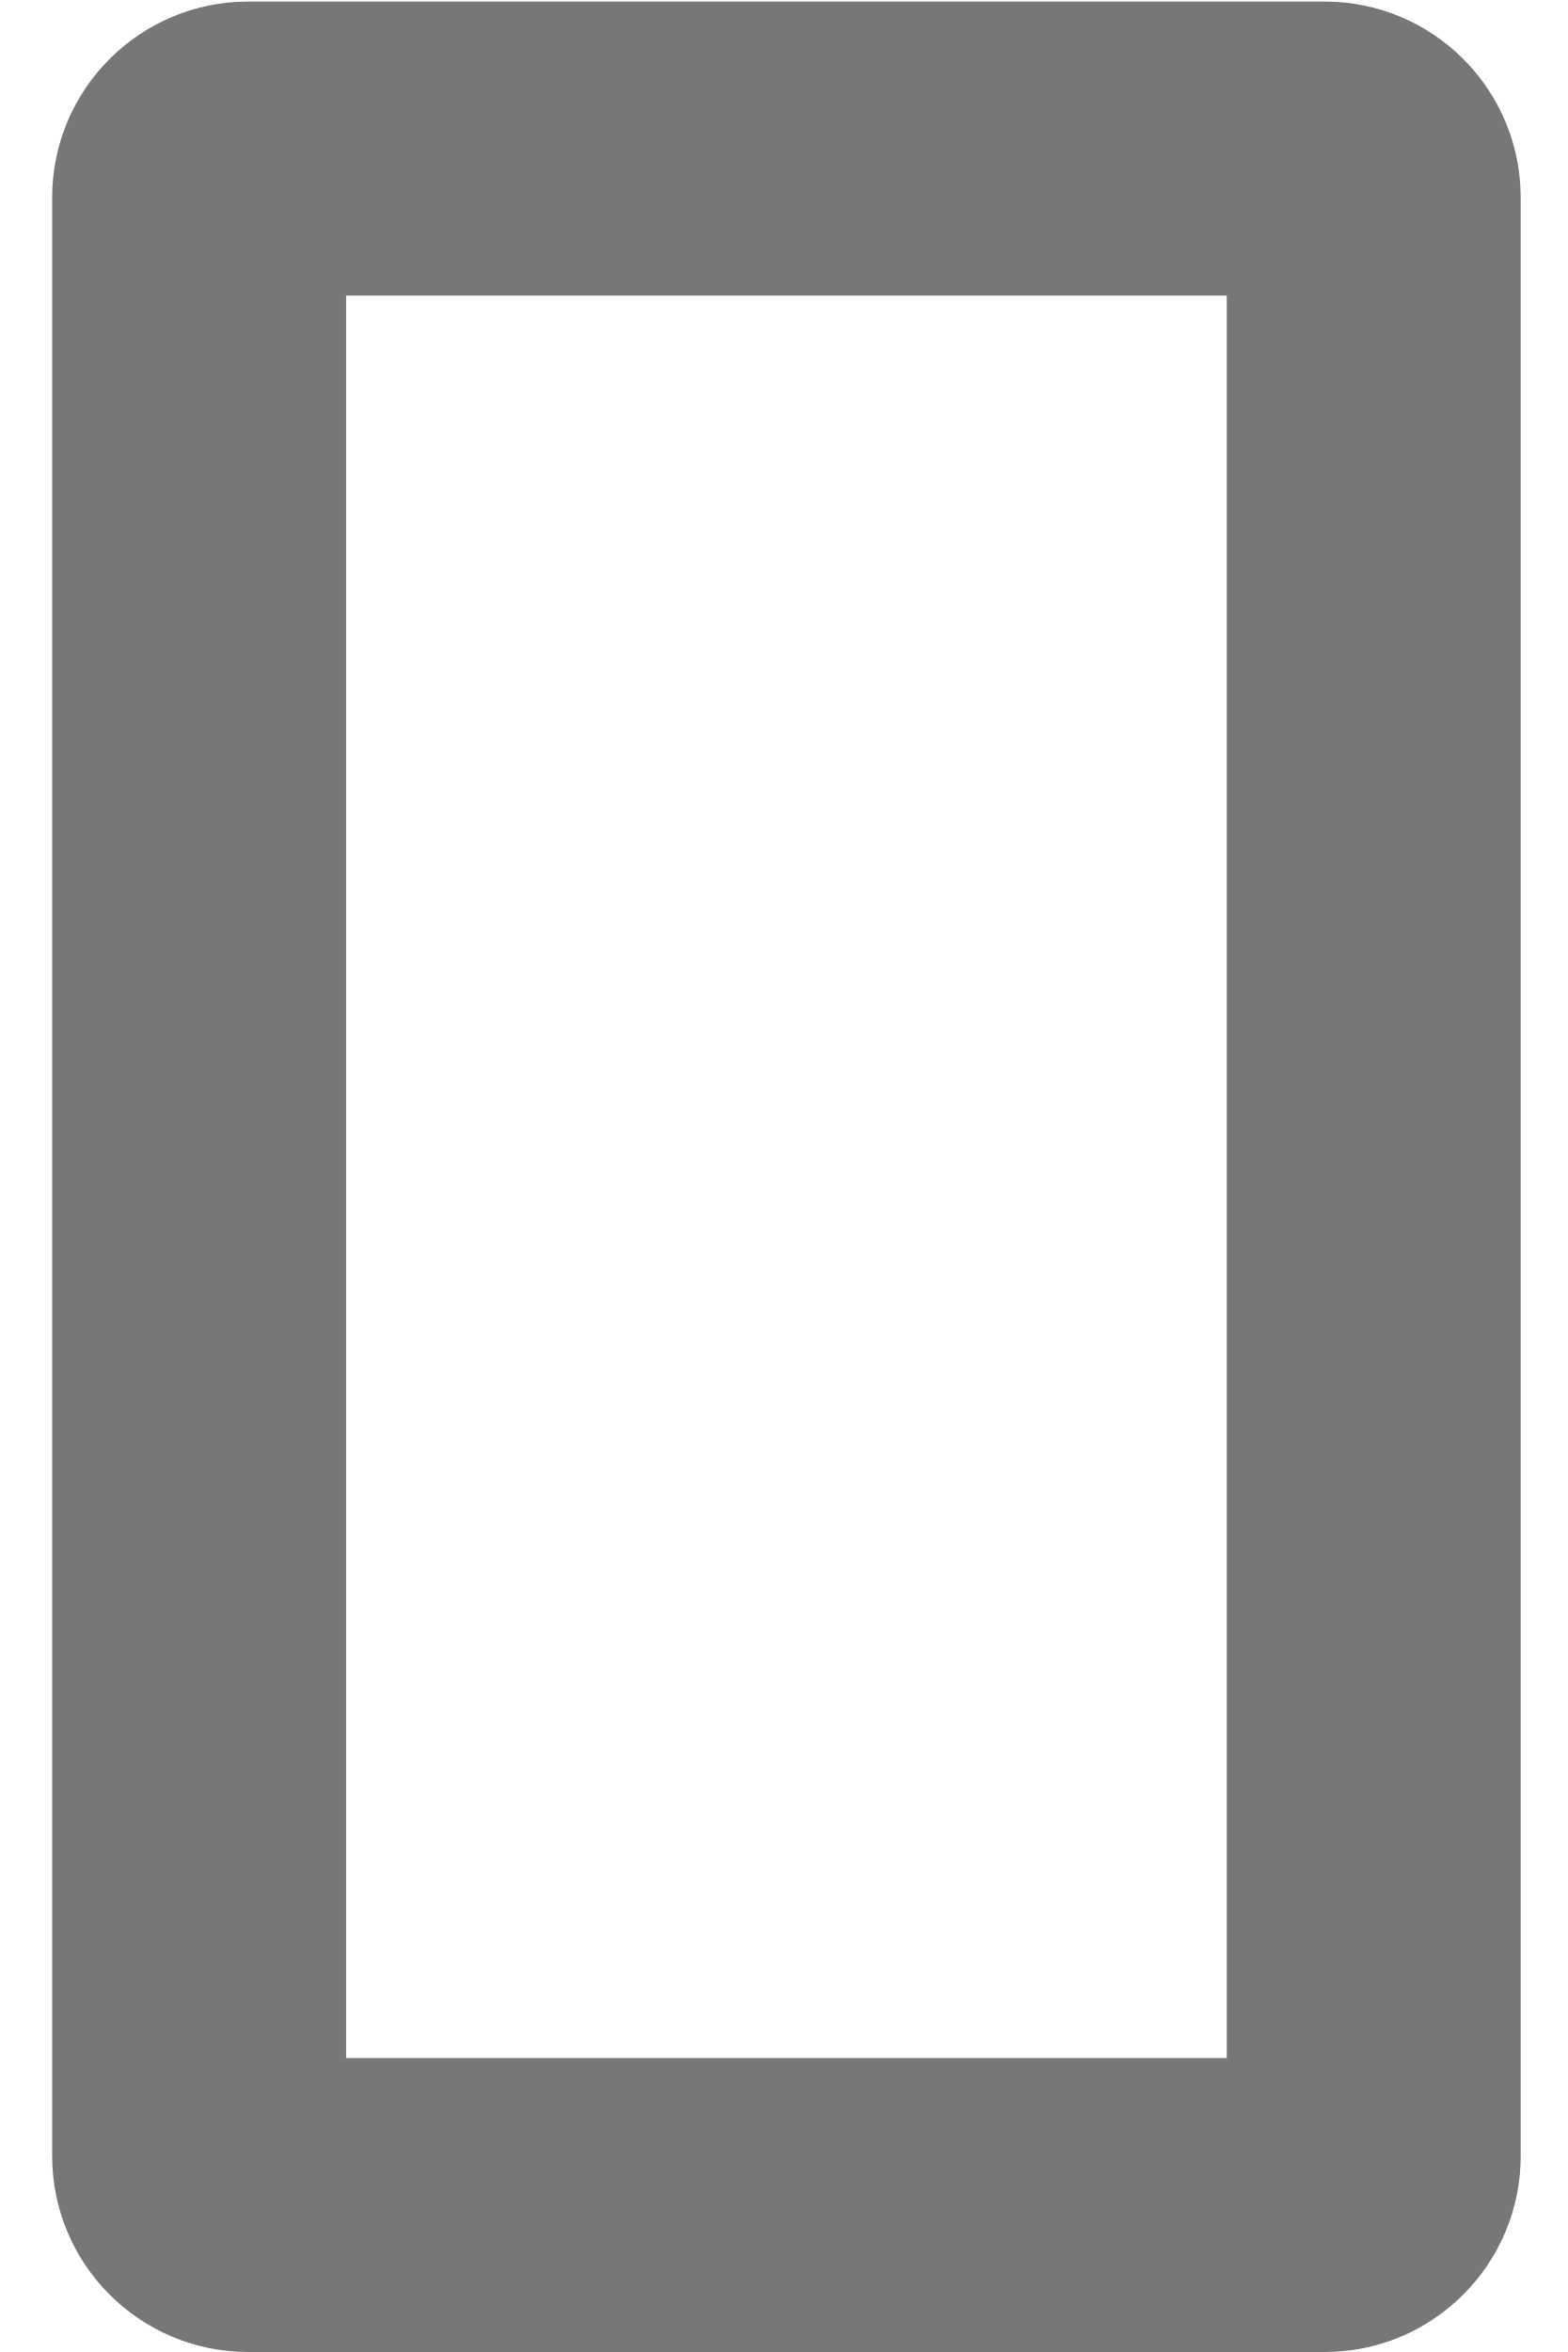
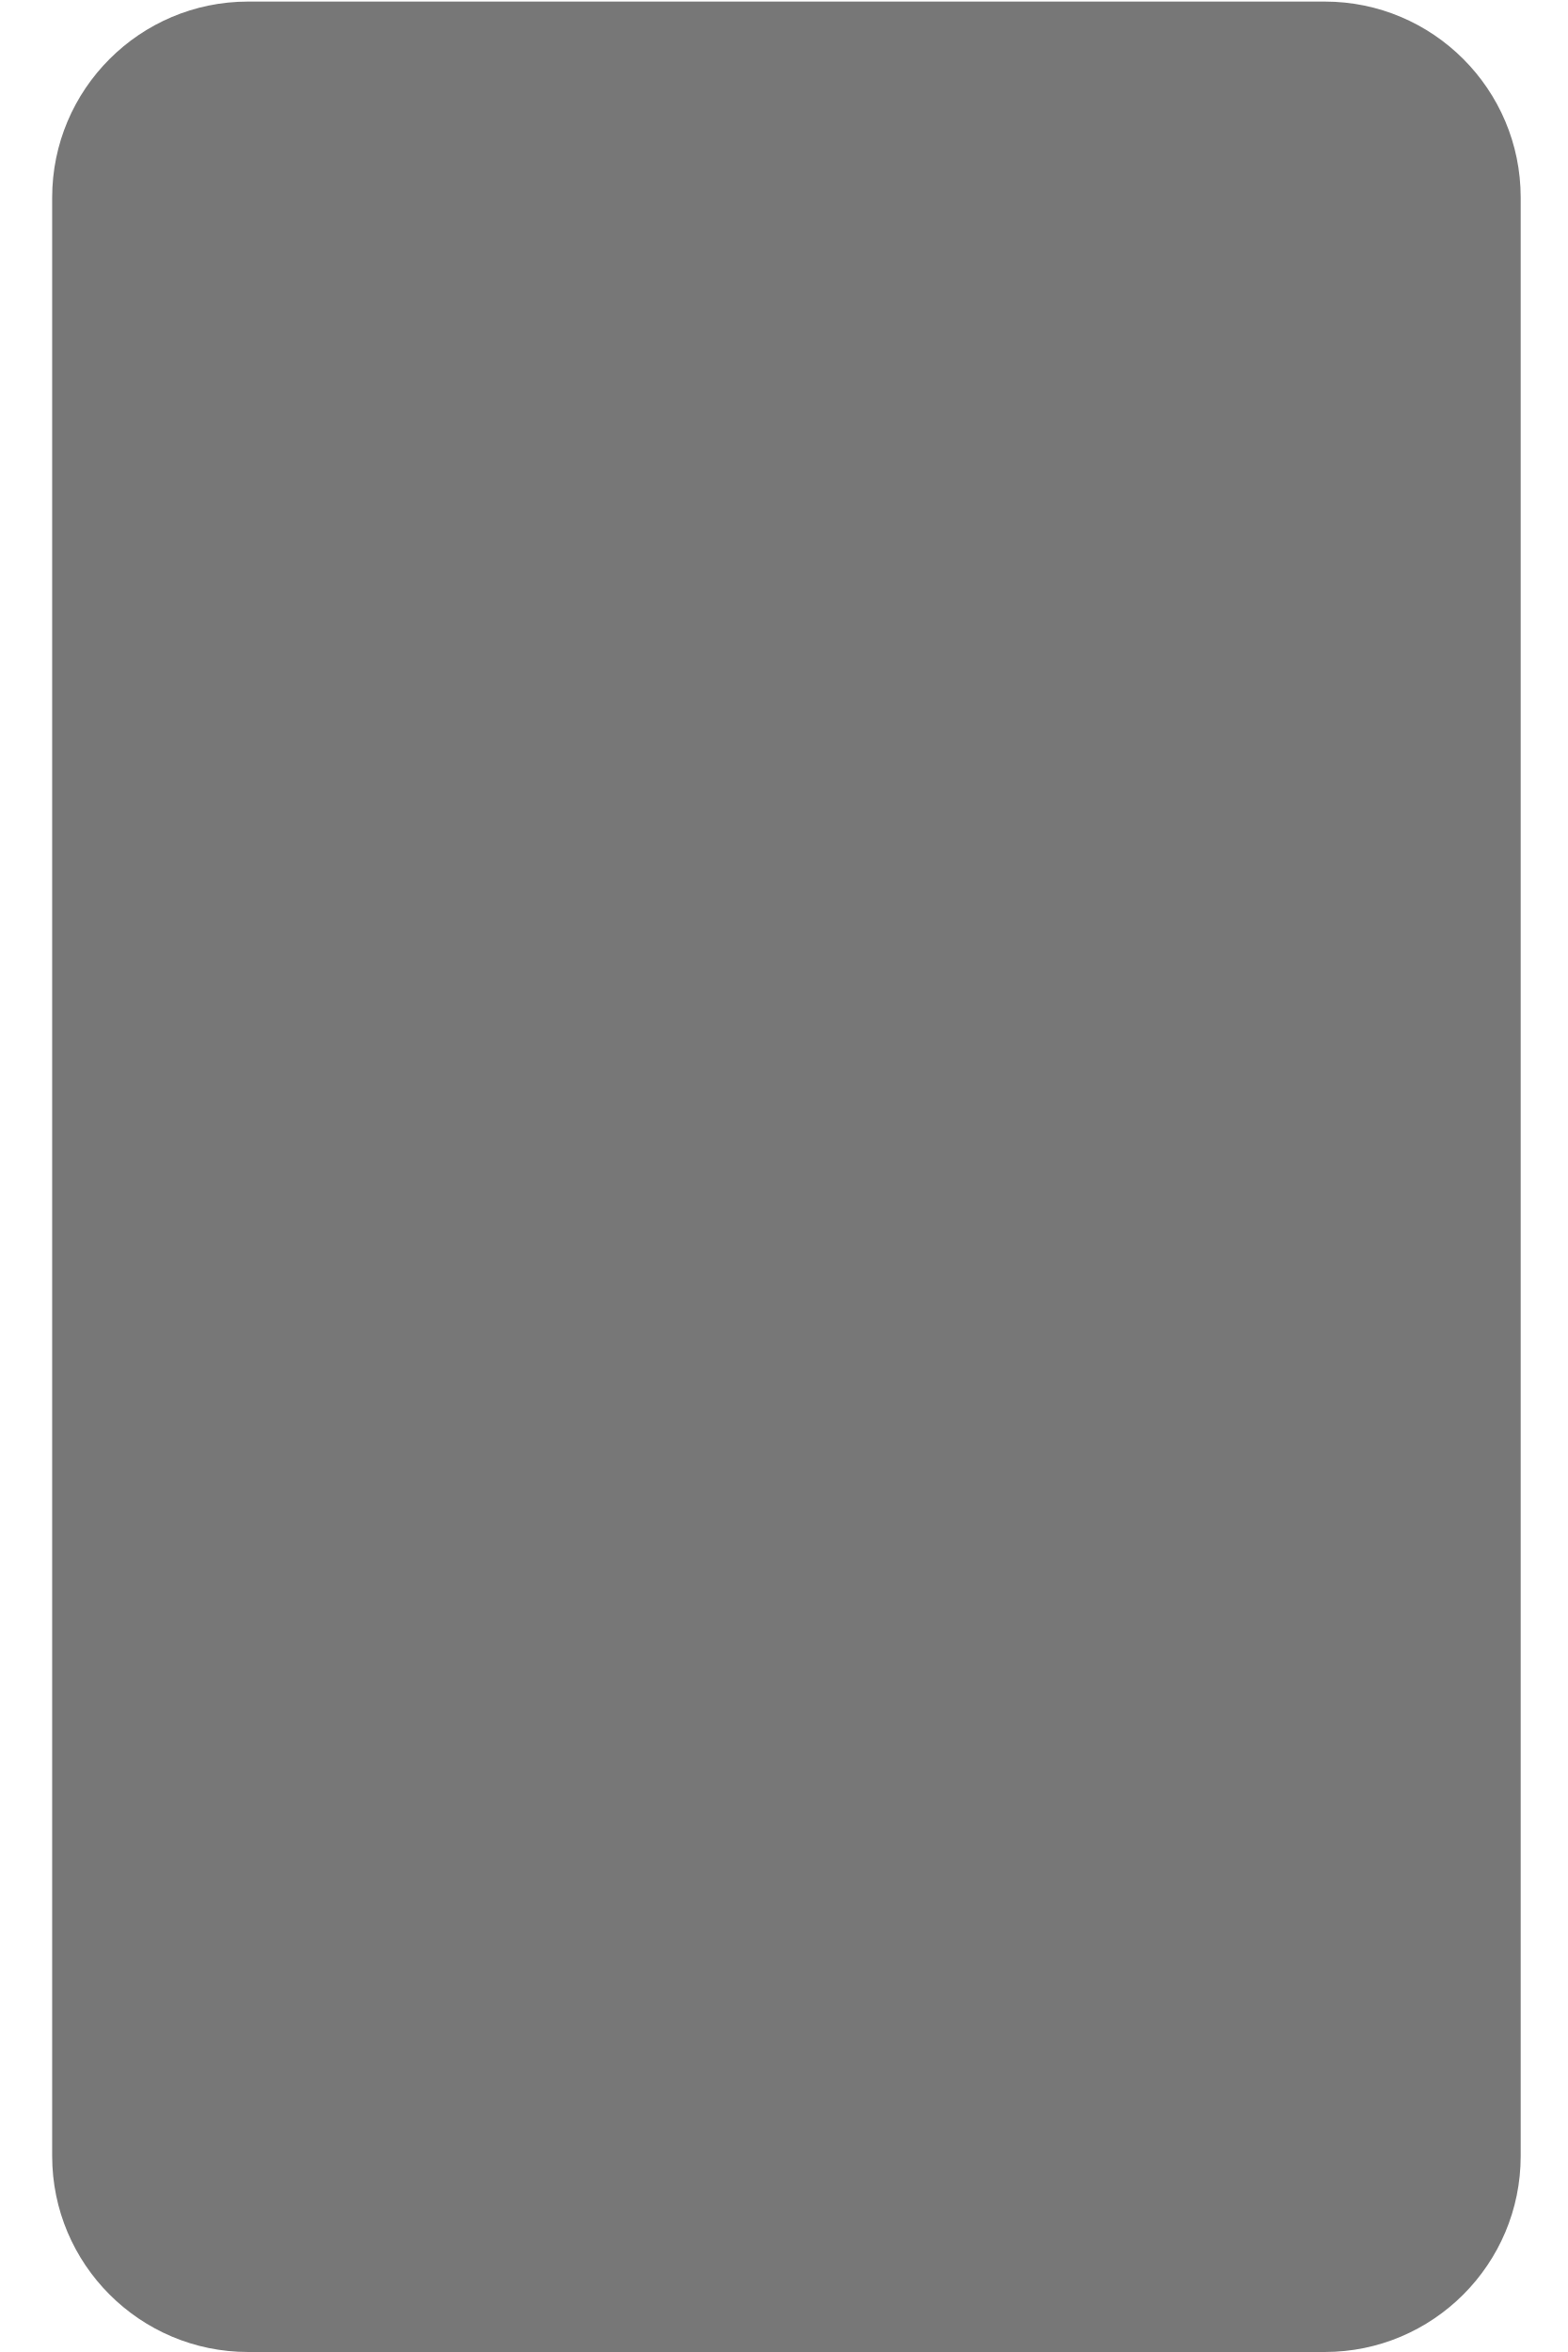
- <svg xmlns="http://www.w3.org/2000/svg" height="6" viewBox="0 0 4 6" width="4">
-   <path d="m3.376.004c.276 0 .5.224.5.5v4.996c0 .276-.224.5-.5.5h-2.747c-.276 0-.5-.224-.5-.5v-4.996c0-.276.224-.5.5-.5zm-.25.75h-2.247v4.496h2.247z" fill="#777" transform="translate(.0041)" />
+ <svg xmlns="http://www.w3.org/2000/svg" height="6" viewBox="0 0 4 6" width="4" version="1.1" id="svg1">
+   <defs id="defs1" />
+   <path d="m3.376.004c.276 0 .5.224.5.5v4.996c0 .276-.224.5-.5.5h-2.747c-.276 0-.5-.224-.5-.5v-4.996c0-.276.224-.5.5-.5z" fill="#747e86" transform="translate(.0041)" id="path1" style="fill:#777777;fill-opacity:1" />
</svg>
